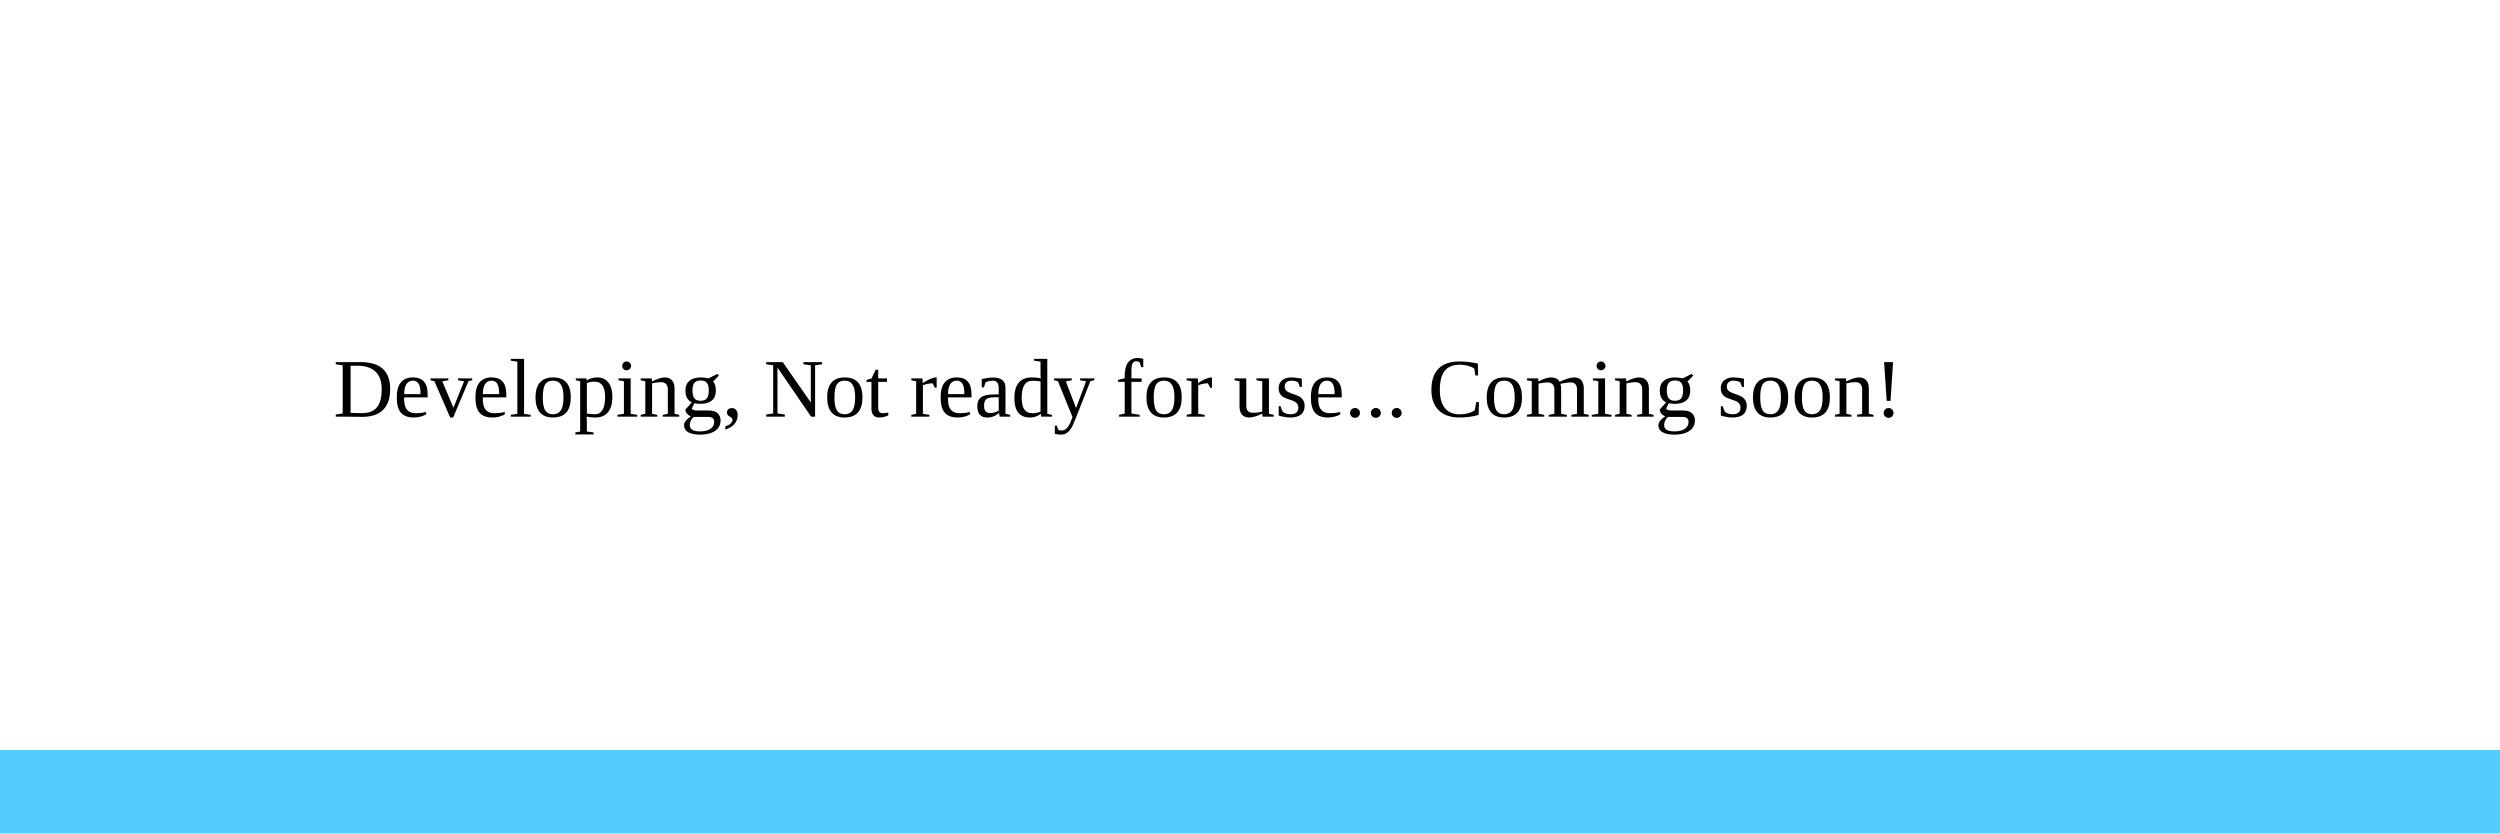
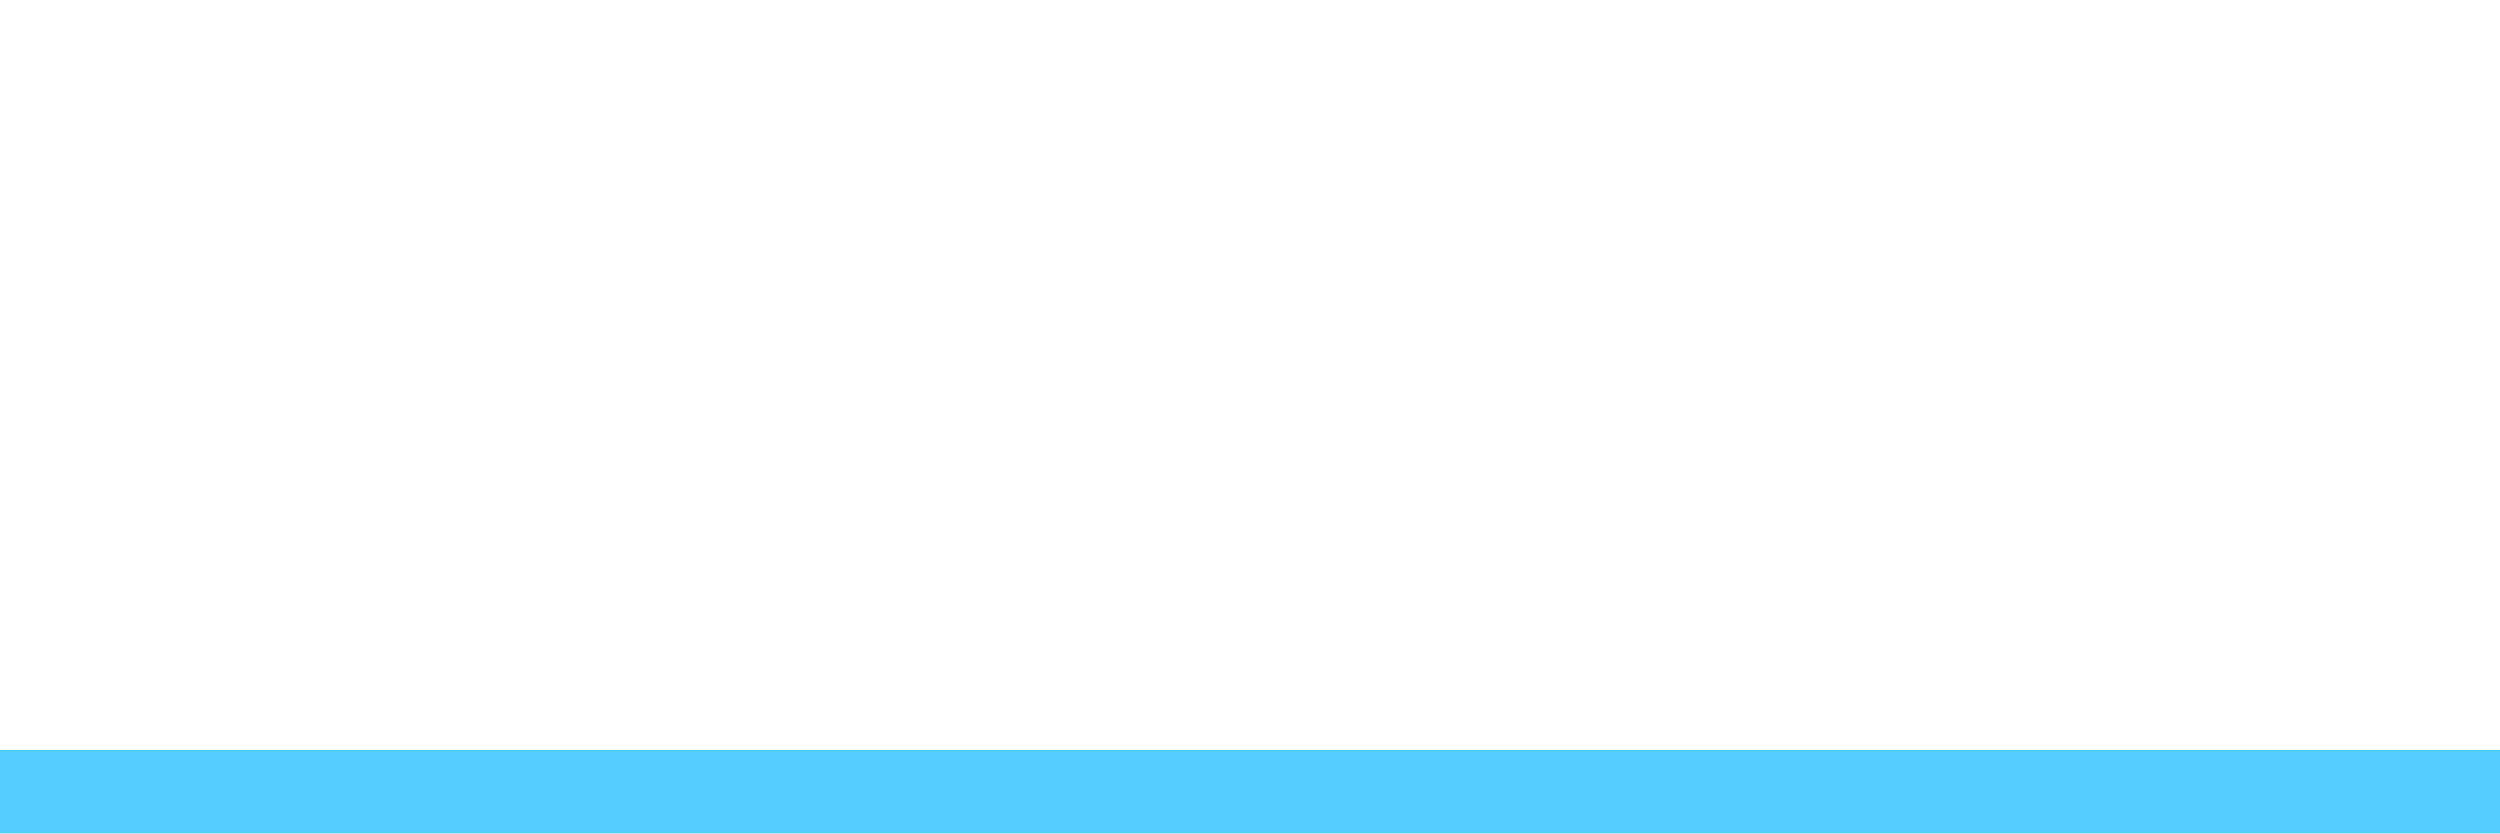
<svg xmlns="http://www.w3.org/2000/svg" version="1.1" id="_层_1" height="200" width="600" viewBox="0 0 600 200">
  <g id="svg-inner-FTAG">
    <rect id="background" x="0" y="0" width="600" height="200" fill="#FFFFFF" />
    <rect id="color-belt" x="0" y="180" width="600" height="20" fill="#55CCFF" />
  </g>
  <g id="reserved-icons" visibility="hidden">
-     <g id="INFORMATION" transform="scale(0.15) translate(0 0)" stroke="#000000" fill="#000000">
+     <g id="INFORMATION" transform="scale(0.15) translate(0 0)">
      <rect x="5" y="5" width="180.34" height="180.34" rx="30" ry="30" style="stroke-miterlimit:10; stroke-width:10px;" fill="none" />
      <circle cx="95.17" cy="44.43" r="17.79" />
      <rect x="76.49" y="72.1" width="37.36" height="92.03" rx="15" ry="15" />
    </g>
-     <g id="ACCESSIBLE_ELEVATOR" transform="scale(0.15) translate(0 0)" stroke="#000000" fill="#000000">
+     <g id="ACCESSIBLE_ELEVATOR" transform="scale(0.15) translate(0 0)">
      <rect x="5" y="5" width="180.34" height="180.34" rx="30" ry="30" style="stroke-miterlimit:10; stroke-width:10px;" fill="none" />
      <rect x="51.69" y="97.38" width="86.96" height="73.91" rx="10" ry="10" style="stroke-miterlimit:10; stroke-width:5px;" fill="none" />
      <g>
        <circle cx="75.87" cy="124.5" r="5.68" />
        <rect x="68.98" y="131.39" width="13.77" height="21.5" rx="3" ry="3" />
        <rect x="70.8" y="150.04" width="10.13" height="15.82" rx="3" ry="3" />
      </g>
      <g>
        <circle cx="95.64" cy="124.29" r="5.68" />
        <rect x="88.75" y="131.18" width="13.77" height="21.5" rx="3" ry="3" />
        <rect x="90.57" y="149.83" width="10.13" height="15.82" rx="3" ry="3" />
      </g>
      <g>
        <circle cx="114.47" cy="124.29" r="5.68" />
        <rect x="107.59" y="131.18" width="13.77" height="21.5" rx="3" ry="3" />
        <rect x="109.4" y="149.83" width="10.13" height="15.82" rx="3" ry="3" />
      </g>
      <line x1="95.06" y1="19.94" x2="95.06" y2="86.62" style="stroke-miterlimit:10; stroke-width:5px;" fill="none" />
      <line x1="75.09" y1="39.25" x2="96.85" y2="17.49" style="stroke-miterlimit:10; stroke-width:5px;" fill="none" />
      <line x1="93.45" y1="17.49" x2="115.2" y2="39.25" style="stroke-miterlimit:10; stroke-width:5px;" fill="none" />
      <line x1="115.16" y1="65.33" x2="93.4" y2="87.09" style="stroke-miterlimit:10; stroke-width:5px;" fill="none" />
      <line x1="96.8" y1="87.09" x2="75.05" y2="65.33" style="stroke-miterlimit:10; stroke-width:5px;" fill="none" />
    </g>
-     <g id="ACCESSIBLE_STAIRS" transform="scale(0.15) translate(0 0)" stroke="#000000" fill="#000000">
+     <g id="ACCESSIBLE_STAIRS" transform="scale(0.15) translate(0 0)">
      <rect x="5" y="5" width="180.34" height="180.34" rx="30" ry="30" style="stroke-miterlimit:10; stroke-width:10px;" fill="none" />
      <g>
        <line x1="18.03" y1="85.63" x2="48.03" y2="85.63" style="stroke-miterlimit:10; stroke-width:6px;" fill="none" />
        <line x1="45.23" y1="102.75" x2="45.23" y2="82.75" style="stroke-miterlimit:10; stroke-width:6px;" fill="none" />
        <line x1="42.21" y1="99.88" x2="72.21" y2="99.88" style="stroke-miterlimit:10; stroke-width:6px;" fill="none" />
        <line x1="69.41" y1="117" x2="69.41" y2="97" style="stroke-miterlimit:10; stroke-width:6px;" fill="none" />
        <line x1="66.36" y1="114.37" x2="96.36" y2="114.37" style="stroke-miterlimit:10; stroke-width:6px;" fill="none" />
        <line x1="93.56" y1="131.5" x2="93.56" y2="111.5" style="stroke-miterlimit:10; stroke-width:6px;" fill="none" />
        <line x1="90.55" y1="129.32" x2="120.55" y2="129.32" style="stroke-miterlimit:10; stroke-width:6px;" fill="none" />
        <line x1="117.69" y1="146.49" x2="117.69" y2="126.49" style="stroke-miterlimit:10; stroke-width:6px;" fill="none" />
        <line x1="114.71" y1="143.6" x2="144.71" y2="143.6" style="stroke-miterlimit:10; stroke-width:6px;" fill="none" />
        <line x1="141.85" y1="160.76" x2="141.85" y2="140.76" style="stroke-miterlimit:10; stroke-width:6px;" fill="none" />
        <line x1="139.41" y1="157.87" x2="169.41" y2="157.87" style="stroke-miterlimit:10; stroke-width:6px;" fill="none" />
      </g>
      <g>
        <line x1="21.11" y1="64.69" x2="46.57" y2="64.69" style="stroke-miterlimit:10; stroke-width:5px;" fill="none" />
        <line x1="156.69" y1="135.07" x2="176.9" y2="135.07" style="stroke-miterlimit:10; stroke-width:5px;" fill="none" />
        <line x1="45.42" y1="64.69" x2="157.94" y2="135.07" style="stroke-miterlimit:10; stroke-width:5px;" fill="none" />
      </g>
      <g>
        <path d="M144.68,72.31c-.55,1.19-1.64,3.25-3.57,5.37-1,1.1-3.13,3.39-6.76,4.96-1.56,.68-4.28,1.6-7.73,1.55-.63,0-2.38-.07-4.57-.65-.93-.25-4.74-1.33-8.51-4.63-1.4-1.23-4.28-3.83-5.85-8.24-.98-2.75-1.09-5.18-1.07-6.47,0-.49,.05-2.2,.57-4.38,1.11-4.56,3.47-7.57,4.16-8.4,2.46-2.99,5.13-4.49,5.96-4.93" style="stroke-miterlimit:10; stroke-width:5px;" fill="none" />
        <circle cx="123.88" cy="35.23" r="6.02" />
        <rect x="122.05" y="43.44" width="11.27" height="26.73" rx="5.63" ry="5.63" transform="translate(-7.92 23.03) rotate(-10)" />
        <rect x="130.45" y="50.8" width="20.03" height="7.49" rx="2.79" ry="2.79" style="stroke-miterlimit:10;" />
        <rect x="125.6" y="63.62" width="21.43" height="7" rx="3.5" ry="3.5" style="stroke-miterlimit:10;" />
        <rect x="136.32" y="69.87" width="21.43" height="7" rx="3.5" ry="3.5" transform="translate(137.05 -90.65) rotate(60)" style="stroke-miterlimit:10;" />
      </g>
    </g>
-     <g id="ACCESSIBLE" transform="scale(0.15) translate(0 0)" stroke="#000000" fill="#000000">
+     <g id="ACCESSIBLE" transform="scale(0.15) translate(0 0)">
      <rect x="5" y="5" width="180.34" height="180.34" rx="30" ry="30" style="stroke-miterlimit:10; stroke-width:10px;" fill="none" />
      <g>
        <path d="M133.41,127.56c-1.17,2.54-3.48,6.9-7.59,11.41-2.12,2.33-6.65,7.2-14.36,10.55-3.31,1.44-9.09,3.41-16.44,3.3-1.34-.02-5.07-.15-9.71-1.38-1.97-.52-10.08-2.82-18.08-9.85-2.97-2.61-9.1-8.13-12.45-17.53-2.08-5.84-2.31-11-2.28-13.76,.01-1.05,.1-4.68,1.22-9.31,2.35-9.7,7.38-16.09,8.84-17.85,5.24-6.35,10.91-9.54,12.67-10.48" style="stroke-miterlimit:10; stroke-width:8px;" fill="none" />
        <circle cx="90.38" cy="50.31" r="12.79" />
        <rect x="85.29" y="66.17" width="23.95" height="56.83" rx="8" ry="8" transform="translate(-14.95 18.33) rotate(-10)" />
        <rect x="103.17" y="81.83" width="42.58" height="15.92" rx="5" ry="5" style="stroke-miterlimit:10;" />
        <rect x="92.85" y="109.08" width="45.55" height="14.89" rx="3.5" ry="3.5" style="stroke-miterlimit:10;" />
        <rect x="119.06" y="123.68" width="45.55" height="14.89" rx="5" ry="5" transform="translate(184.47 -57.27) rotate(60)" style="stroke-miterlimit:10;" />
      </g>
    </g>
-     <g id="STAIRS" transform="scale(0.15) translate(0 0)" stroke="#000000" fill="#000000">
+     <g id="STAIRS" transform="scale(0.15) translate(0 0)">
      <rect x="5" y="5" width="180.34" height="180.34" rx="30" ry="30" style="stroke-miterlimit:10; stroke-width:10px;" fill="none" />
      <g>
        <line x1="19.48" y1="79.29" x2="49.48" y2="79.29" style="stroke-miterlimit:10; stroke-width:6px;" fill="none" />
        <line x1="46.68" y1="96.42" x2="46.68" y2="76.42" style="stroke-miterlimit:10; stroke-width:6px;" fill="none" />
        <line x1="43.66" y1="93.54" x2="73.66" y2="93.54" style="stroke-miterlimit:10; stroke-width:6px;" fill="none" />
        <line x1="70.86" y1="110.67" x2="70.86" y2="90.67" style="stroke-miterlimit:10; stroke-width:6px;" fill="none" />
        <line x1="67.81" y1="108.03" x2="97.81" y2="108.03" style="stroke-miterlimit:10; stroke-width:6px;" fill="none" />
        <line x1="95.01" y1="125.16" x2="95.01" y2="105.16" style="stroke-miterlimit:10; stroke-width:6px;" fill="none" />
        <line x1="92" y1="122.99" x2="122" y2="122.99" style="stroke-miterlimit:10; stroke-width:6px;" fill="none" />
        <line x1="119.14" y1="140.15" x2="119.14" y2="120.15" style="stroke-miterlimit:10; stroke-width:6px;" fill="none" />
        <line x1="116.15" y1="137.26" x2="146.15" y2="137.26" style="stroke-miterlimit:10; stroke-width:6px;" fill="none" />
        <line x1="143.3" y1="154.43" x2="143.3" y2="134.43" style="stroke-miterlimit:10; stroke-width:6px;" fill="none" />
        <line x1="140.86" y1="151.54" x2="170.86" y2="151.54" style="stroke-miterlimit:10; stroke-width:6px;" fill="none" />
      </g>
      <line x1="70.81" y1="45.89" x2="156.96" y2="99.13" style="stroke-miterlimit:10; stroke-width:4px;" fill="none" />
      <line x1="69.76" y1="66.86" x2="69.76" y2="44.16" style="stroke-miterlimit:10; stroke-width:4px;" fill="none" />
      <line x1="157.58" y1="100.76" x2="157.58" y2="78.06" style="stroke-miterlimit:10; stroke-width:4px;" fill="none" />
    </g>
-     <g id="COLOR_BLOCK" transform="scale(0.15) translate(0 0)" stroke="#000000" fill="#000000">
+     <g id="COLOR_BLOCK" transform="scale(0.15) translate(0 0)">
      <rect x="5" y="5" width="180.34" height="180.34" rx="30" ry="30" style="stroke-miterlimit:10; stroke-width:10px;" />
    </g>
-     <g id="NOT_AVAILABLE" transform="scale(0.15) translate(0 0)" stroke="#000000" fill="#000000">
+     <g id="NOT_AVAILABLE" transform="scale(0.15) translate(0 0)">
      <circle cx="90" cy="90" r="80" style="stroke-miterlimit:10; stroke-width:20px;" fill="none" />
      <line x1="33.41" y1="146.43" x2="146.28" y2="33.57" style="stroke-miterlimit:10; stroke-width:20px;" fill="none" />
    </g>
-     <g id="EXIT_WITH_FRAME" transform="scale(0.15) translate(0 0)" stroke="#000000" fill="#000000">
+     <g id="EXIT_WITH_FRAME" transform="scale(0.15) translate(0 0)">
      <rect x="5" y="5" width="180.34" height="180.34" rx="30" ry="30" style="stroke-miterlimit:10; stroke-width:10px;" fill="none" />
      <polyline points="88.63 52.51 157.08 52.51 157.08 138.5 88.63 138.5" style="stroke-miterlimit:10; stroke-width:6px;" fill="none" />
      <line x1="66.65" y1="75.4" x2="90.54" y2="51.51" style="stroke-miterlimit:10; stroke-width:6px;" fill="none" />
      <line x1="66.04" y1="114.36" x2="91.15" y2="139.48" style="stroke-miterlimit:10; stroke-width:6px;" fill="none" />
      <line x1="103.79" y1="94.38" x2="30.45" y2="94.58" style="stroke-miterlimit:10; stroke-width:6px;" fill="none" />
      <line x1="26.5" y1="96.97" x2="50.39" y2="73.07" style="stroke-miterlimit:10; stroke-width:6px;" fill="none" />
      <line x1="26.71" y1="92.83" x2="51.82" y2="117.94" style="stroke-miterlimit:10; stroke-width:6px;" fill="none" />
    </g>
-     <g id="EXIT_WITHOUT_FRAME" transform="scale(0.15) translate(0 0)" stroke="#000000" fill="#000000">
+     <g id="EXIT_WITHOUT_FRAME" transform="scale(0.2) translate(-25 15)">
      <polyline points="75.09 4 153.66 4 153.66 102.7 75.09 102.7" style="stroke-miterlimit:10; stroke-width:8px;" fill="none" />
      <line x1="50.4" y1="30.35" x2="77.82" y2="2.92" style="stroke-miterlimit:10; stroke-width:8px;" fill="none" />
      <line x1="48.97" y1="74.93" x2="77.79" y2="103.75" style="stroke-miterlimit:10; stroke-width:8px;" fill="none" />
      <line x1="89.36" y1="52.66" x2="5.18" y2="52.89" style="stroke-miterlimit:10; stroke-width:8px;" fill="none" />
      <line x1="2.83" y1="54.42" x2="30.25" y2="27" style="stroke-miterlimit:10; stroke-width:8px;" fill="none" />
      <line x1="3.54" y1="49.45" x2="32.36" y2="78.27" style="stroke-miterlimit:10; stroke-width:8px;" fill="none" />
    </g>
-     <g id="ARROW_DOWN" transform="scale(0.15) translate(0 0)" stroke="#000000" fill="#000000">
+     <g id="ARROW_DOWN" transform="scale(0.15) translate(35 15)">
      <line x1="61.39" y1="150" x2="61.39" style="stroke-miterlimit:10; stroke-width:20px;" fill="none" />
      <line x1="116.1" y1="95.72" x2="54.6" y2="157.21" style="stroke-miterlimit:10; stroke-width:20px;" fill="none" />
      <line x1="68.57" y1="157.31" x2="7.07" y2="95.82" style="stroke-miterlimit:10; stroke-width:20px;" fill="none" />
    </g>
-     <g id="ARROW_UP" transform="scale(0.15) translate(0 0)" stroke="#000000" fill="#000000">
+     <g id="ARROW_UP" transform="scale(0.15) translate(35 15)">
      <line x1="61.78" y1="14.39" x2="61.78" y2="164.39" style="stroke-miterlimit:10; stroke-width:20px;" fill="none" />
      <line x1="7.07" y1="68.67" x2="68.57" y2="7.17" style="stroke-miterlimit:10; stroke-width:20px;" fill="none" />
      <line x1="54.6" y1="7.07" x2="116.1" y2="68.57" style="stroke-miterlimit:10; stroke-width:20px;" fill="none" />
    </g>
-     <g id="ARROW_LEFT" transform="scale(0.15) translate(0 0)" stroke="#000000" fill="#000000">
+     <g id="ARROW_LEFT" transform="scale(0.15) translate(35 15)">
      <line x1="14.39" y1="61.39" x2="164.39" y2="61.39" style="stroke-miterlimit:10; stroke-width:20px;" fill="none" />
      <line x1="68.67" y1="116.1" x2="7.17" y2="54.6" style="stroke-miterlimit:10; stroke-width:20px;" fill="none" />
      <line x1="7.07" y1="68.57" x2="68.57" y2="7.07" style="stroke-miterlimit:10; stroke-width:20px;" fill="none" />
    </g>
-     <g id="ARROW_RIGHT" transform="scale(0.15) translate(0 0)" stroke="#000000" fill="#000000">
+     <g id="ARROW_RIGHT" transform="scale(0.15) translate(35 15)">
      <line x1="150" y1="61.78" y2="61.78" style="stroke-miterlimit:10; stroke-width:20px;" fill="none" />
      <line x1="95.72" y1="7.07" x2="157.21" y2="68.57" style="stroke-miterlimit:10; stroke-width:20px;" fill="none" />
      <line x1="157.31" y1="54.6" x2="95.82" y2="116.1" style="stroke-miterlimit:10; stroke-width:20px;" fill="none" />
    </g>
-     <g id="ARROW_UP_LEFT" transform="scale(0.15) translate(0 0)" stroke="#000000" fill="#000000">
+     <g id="ARROW_UP_LEFT" transform="scale(0.15) translate(35 15)">
      <line x1="10.3" y1="10.1" x2="116.37" y2="116.17" style="stroke-miterlimit:10; stroke-width:20px;" fill="none" />
      <line x1="10" y1="87.16" x2="10" y2=".19" style="stroke-miterlimit:10; stroke-width:20px;" fill="none" />
      <line x1=".05" y1="10" x2="87.02" y2="10" style="stroke-miterlimit:10; stroke-width:20px;" fill="none" />
    </g>
-     <g id="ARROW_UP_RIGHT" transform="scale(0.15) translate(0 0)" stroke="#000000" fill="#000000">
+     <g id="ARROW_UP_RIGHT" transform="scale(0.15) translate(35 15)">
      <line x1="113.14" y1="10.3" x2="7.07" y2="116.37" style="stroke-miterlimit:10; stroke-width:20px;" fill="none" />
      <line x1="36.07" y1="10" x2="123.04" y2="10" style="stroke-miterlimit:10; stroke-width:20px;" fill="none" />
      <line x1="113.24" y1=".05" x2="113.24" y2="87.02" style="stroke-miterlimit:10; stroke-width:20px;" fill="none" />
    </g>
-     <g id="ARROW_DOWN_LEFT" transform="scale(0.15) translate(0 0)" stroke="#000000" fill="#000000">
+     <g id="ARROW_DOWN_LEFT" transform="scale(0.15) translate(35 15)">
      <line x1="10.1" y1="113.14" x2="116.17" y2="7.07" style="stroke-miterlimit:10; stroke-width:20px;" fill="none" />
      <line x1="87.16" y1="113.44" x2=".19" y2="113.44" style="stroke-miterlimit:10; stroke-width:20px;" fill="none" />
      <line x1="10" y1="123.38" x2="10" y2="36.41" style="stroke-miterlimit:10; stroke-width:20px;" fill="none" />
    </g>
-     <g id="ARROW_DOWN_RIGHT" transform="scale(0.15) translate(0 0)" stroke="#000000" fill="#000000">
+     <g id="ARROW_DOWN_RIGHT" transform="scale(0.15) translate(35 15)">
      <line x1="113.14" y1="113.14" x2="7.07" y2="7.07" style="stroke-miterlimit:10; stroke-width:20px;" fill="none" />
      <line x1="113.44" y1="36.07" x2="113.44" y2="123.04" style="stroke-miterlimit:10; stroke-width:20px;" fill="none" />
      <line x1="123.38" y1="113.24" x2="36.41" y2="113.24" style="stroke-miterlimit:10; stroke-width:20px;" fill="none" />
    </g>
    <g id="FTA-Logo-PUAT" transform="scale(1) translate(0 0)">
      <rect x="0" y="-5" width="80" height="18" />
      <rect x="-110" y="18" width="190" height="18" />
      <text transform="translate(40 7)" font-family="SourceSansRoman-Semibold, 'Source Sans Variable'" font-weight="700" font-size="14" fill="#FFFFFF">
        <tspan x="-20" y="2" style="letter-spacing:0.02em;">Fetarute</tspan>
        <tspan x="-133" y="24" style="letter-spacing:0.02em;">Transportation Authority</tspan>
      </text>
      <text transform="translate(-80 50)" font-family=".Source Sans Variable, .Source Sans Pro" font-weight="400" font-size="12" fill="#000000">
        <tspan x="-2" y="0">Pyutocor Urban Area Transit</tspan>
      </text>
    </g>
    <g id="FTA-Logo-PUAT-Reversed" transform="scale(1) translate(0 0)">
      <rect x="0" y="-5" width="80" height="18" fill="#FFFFFF" />
      <rect x="-110" y="18" width="190" height="18" fill="#FFFFFF" />
      <text transform="translate(40 7)" font-family="SourceSansRoman-Semibold, 'Source Sans Variable'" font-weight="700" font-size="14" fill="#000000">
        <tspan x="-20" y="2" style="letter-spacing:0.02em;">Fetarute</tspan>
        <tspan x="-133" y="24" style="letter-spacing:0.02em;">Transportation Authority</tspan>
      </text>
      <text transform="translate(-80 50)" font-family=".Source Sans Variable, .Source Sans Pro" font-weight="400" font-size="12" fill="#FFFFFF">
        <tspan x="-2" y="0">Pyutocor Urban Area Transit</tspan>
      </text>
    </g>
-     <g id="FTA-Logo-SUR" transform="scale(1) translate(0 0)">
+     <g id="FTA-Logo-SUR" transform="scale(1) translate(300 75)">
      <rect x="0" y="-5" width="80" height="18" />
      <rect x="-110" y="18" width="190" height="18" />
      <text transform="translate(40 7)" font-family="SourceSansRoman-Semibold, 'Source Sans Variable'" font-weight="700" font-size="14" fill="#FFFFFF">
        <tspan x="-20" y="2" style="letter-spacing:0.02em;">Fetarute</tspan>
        <tspan x="-133" y="24" style="letter-spacing:0.02em;">Transportation Authority</tspan>
      </text>
      <text transform="translate(-80 50)" font-family=".Source Sans Variable, .Source Sans Pro" font-weight="400" font-size="12" fill="#000000">
        <tspan x="65" y="0">Survival Railroad</tspan>
      </text>
    </g>
    <g id="FTA-Logo-SUR-Reversed" transform="scale(1) translate(0 0)">
      <rect x="0" y="-5" width="80" height="18" fill="#FFFFFF" />
      <rect x="-110" y="18" width="190" height="18" fill="#FFFFFF" />
      <text transform="translate(40 7)" font-family="SourceSansRoman-Semibold, 'Source Sans Variable'" font-weight="700" font-size="14" fill="#000000">
        <tspan x="-20" y="2" style="letter-spacing:0.02em;">Fetarute</tspan>
        <tspan x="-133" y="24" style="letter-spacing:0.02em;">Transportation Authority</tspan>
      </text>
      <text transform="translate(-80 50)" font-family=".Source Sans Variable, .Source Sans Pro" font-weight="400" font-size="12" fill="#FFFFFF">
        <tspan x="65" y="0">Survival Railroad</tspan>
      </text>
    </g>
  </g>
-   <g>
-     <text id="statement" transform="translate(80 80)" fill="#000000" font-size="20" font-family=".Source Sans Variable, .Source Sans Pro">
-       <tspan x="0" dy="20">Developing, Not ready for use... Coming soon!</tspan>
-     </text>
-   </g>
</svg>
